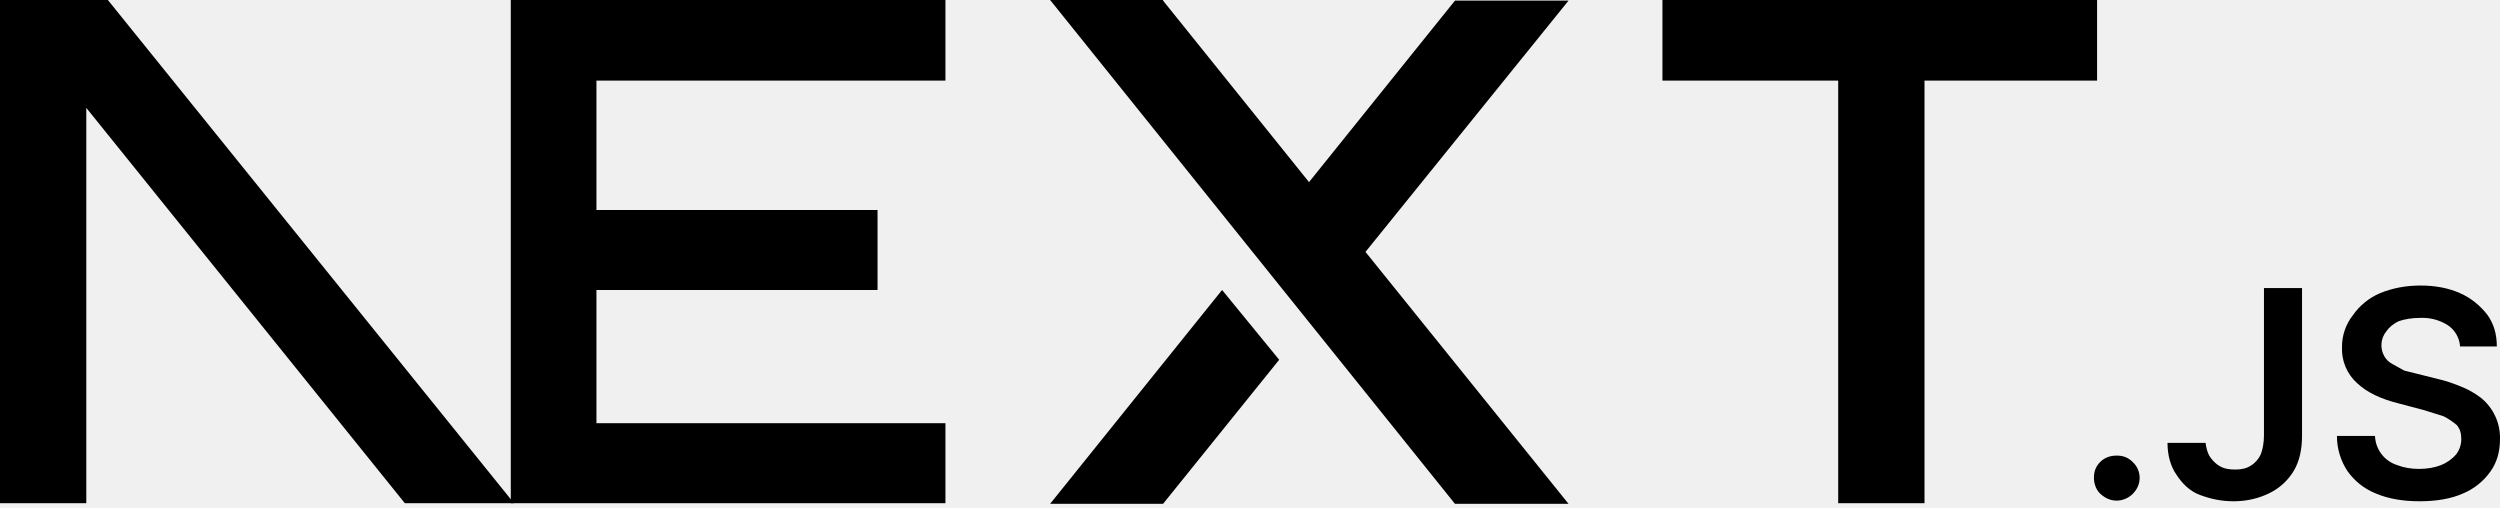
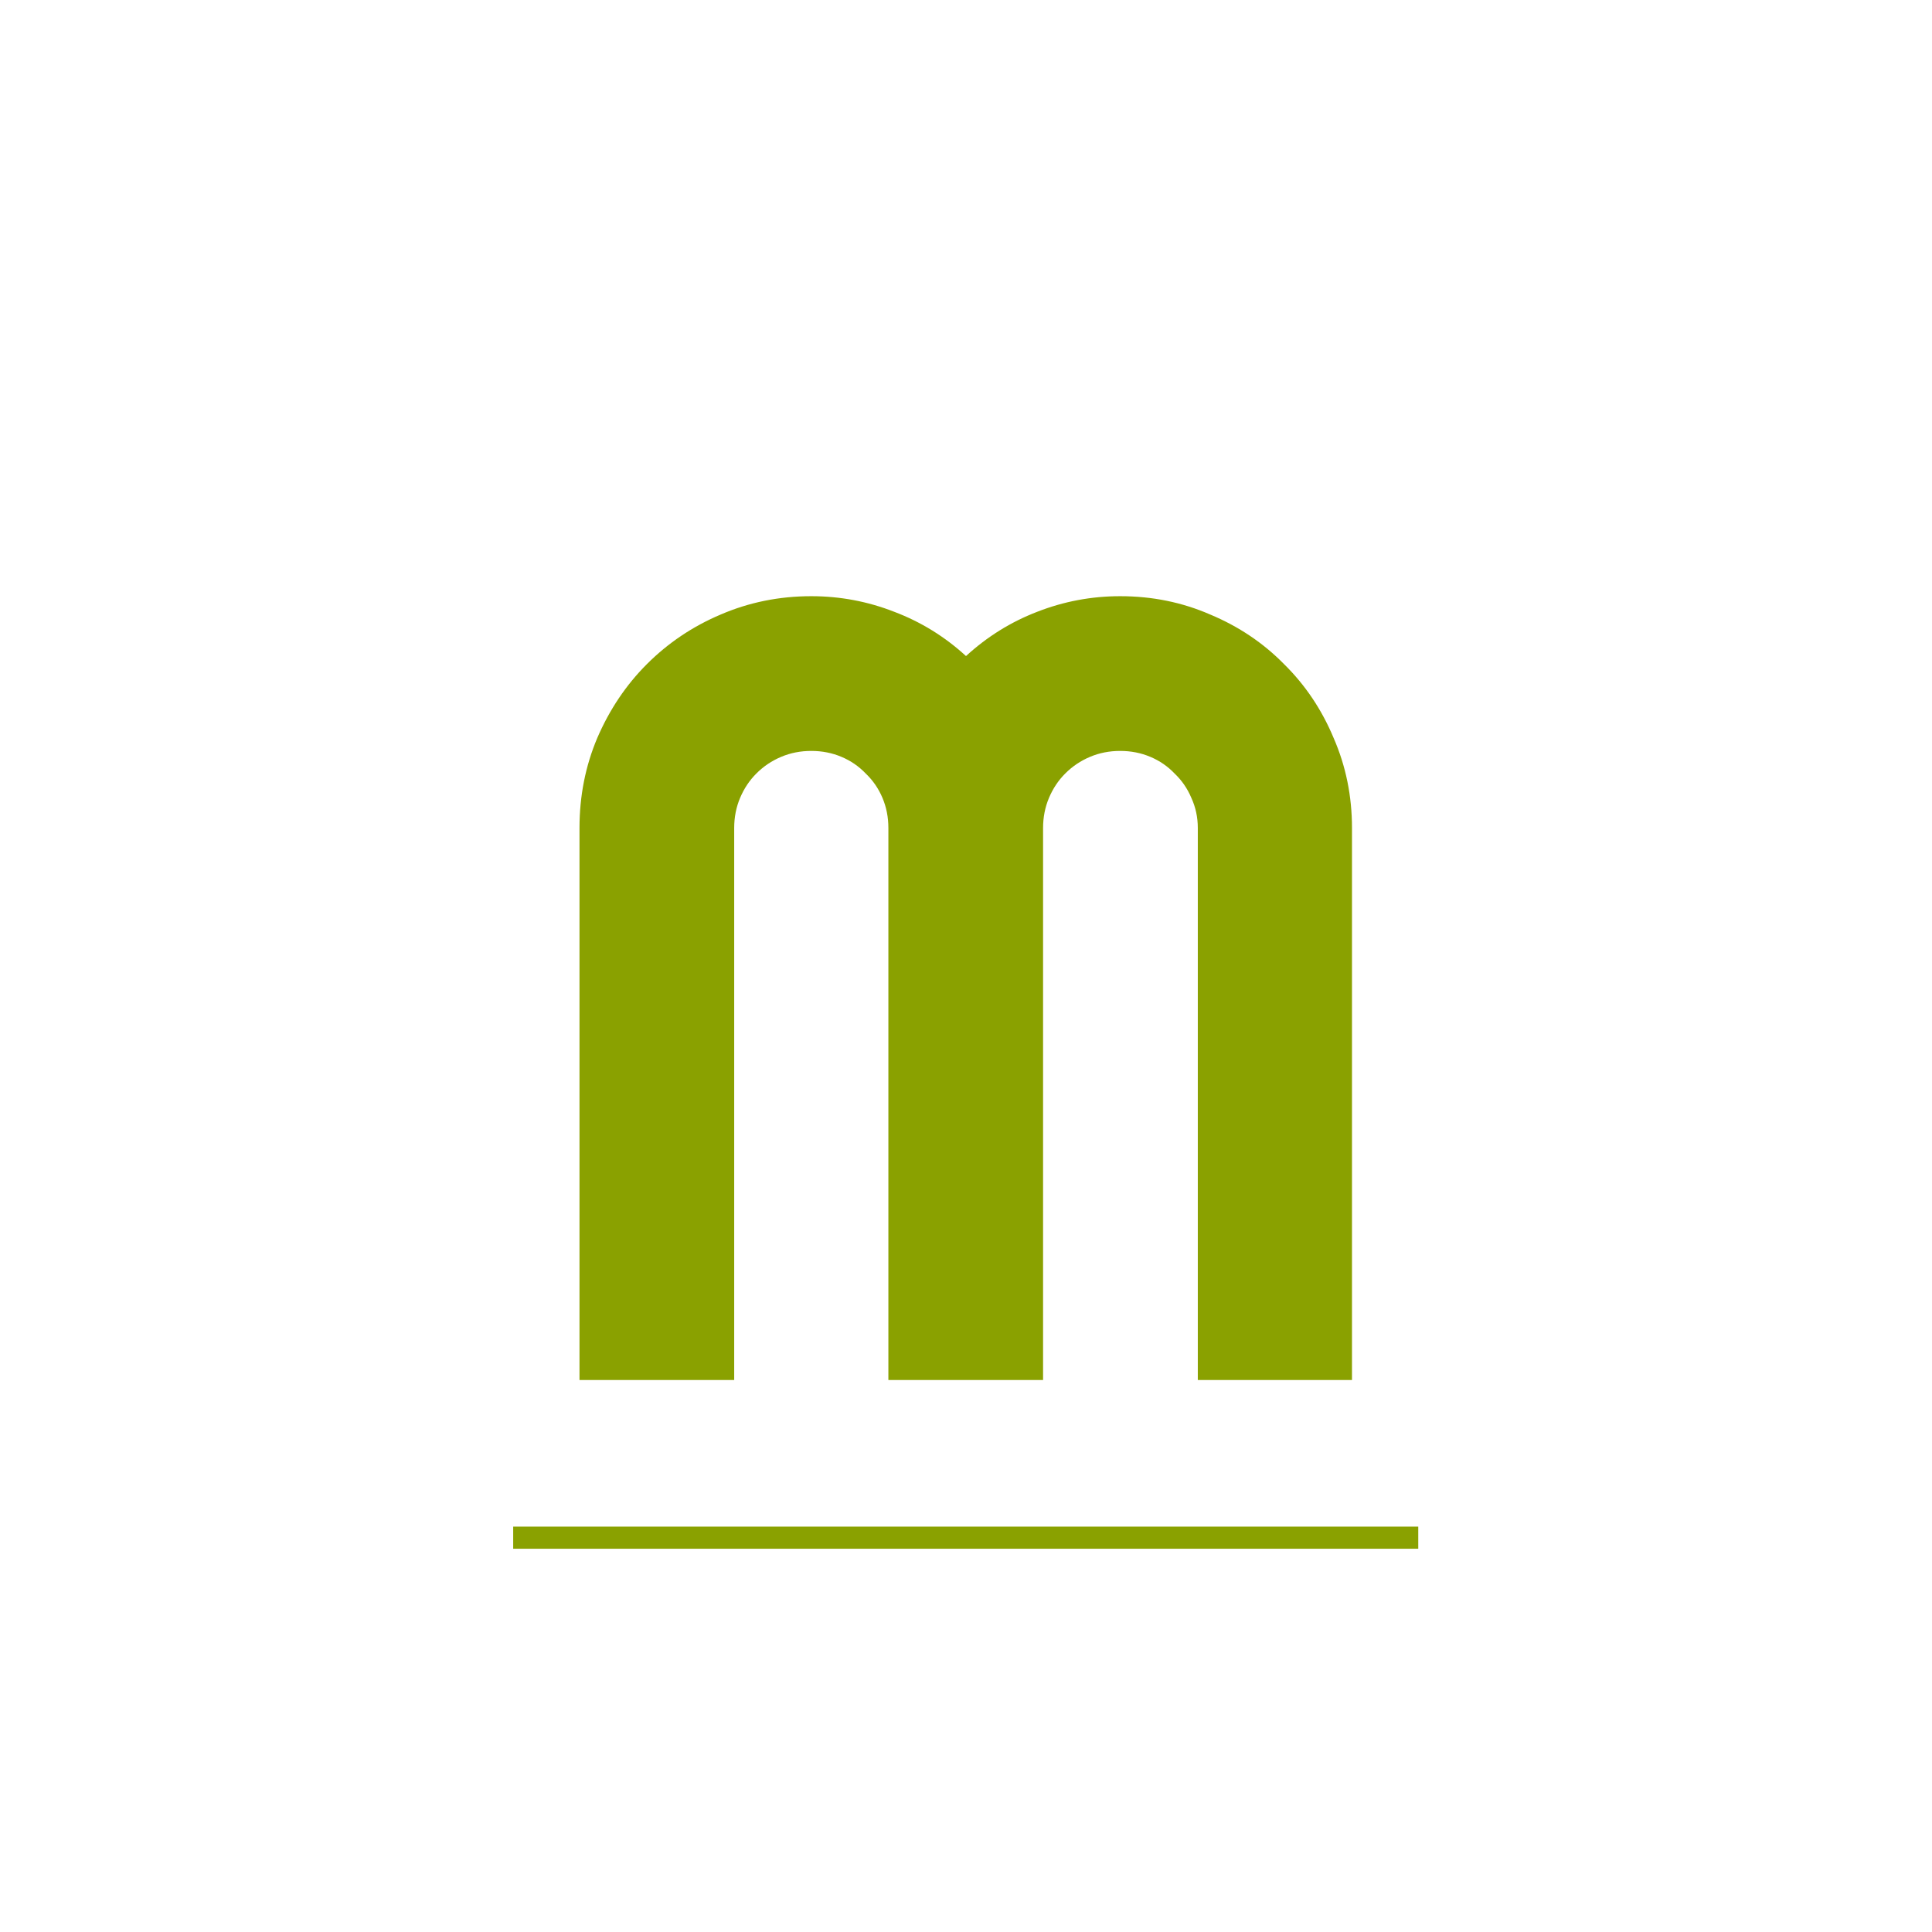
- <svg xmlns="http://www.w3.org/2000/svg" fill="none" viewBox="0 0 394 80">
-   <path fill="#000" d="M262 0h68.5v12.7h-27.2v66.6h-13.6V12.7H262V0ZM149 0v12.7H94v20.4h44.3v12.6H94v21h55v12.6H80.5V0h68.7zm34.3 0h-17.8l63.8 79.4h17.9l-32-39.7 32-39.6h-17.9l-23 28.6-23-28.6zm18.3 56.7-9-11-27.1 33.7h17.8l18.3-22.7z" />
-   <path fill="#000" d="M81 79.3 17 0H0v79.3h13.6V17l50.2 62.3H81Zm252.6-.4c-1 0-1.8-.4-2.5-1s-1.1-1.6-1.1-2.6.3-1.8 1-2.5 1.6-1 2.6-1 1.8.3 2.5 1a3.4 3.4 0 0 1 .6 4.3 3.7 3.7 0 0 1-3 1.8zm23.2-33.5h6v23.3c0 2.1-.4 4-1.3 5.5a9.1 9.1 0 0 1-3.8 3.5c-1.6.8-3.5 1.3-5.7 1.3-2 0-3.7-.4-5.3-1s-2.8-1.8-3.7-3.2c-.9-1.3-1.4-3-1.4-5h6c.1.8.3 1.6.7 2.2s1 1.2 1.6 1.5c.7.4 1.5.5 2.4.5 1 0 1.8-.2 2.4-.6a4 4 0 0 0 1.6-1.8c.3-.8.5-1.8.5-3V45.5zm30.9 9.1a4.4 4.4 0 0 0-2-3.3 7.5 7.5 0 0 0-4.3-1.1c-1.3 0-2.4.2-3.3.5-.9.4-1.6 1-2 1.6a3.5 3.5 0 0 0-.3 4c.3.5.7.9 1.3 1.2l1.8 1 2 .5 3.2.8c1.3.3 2.5.7 3.7 1.2a13 13 0 0 1 3.2 1.8 8.1 8.1 0 0 1 3 6.5c0 2-.5 3.7-1.5 5.1a10 10 0 0 1-4.4 3.5c-1.8.8-4.1 1.2-6.8 1.2-2.6 0-4.9-.4-6.8-1.2-2-.8-3.4-2-4.5-3.5a10 10 0 0 1-1.7-5.6h6a5 5 0 0 0 3.5 4.6c1 .4 2.2.6 3.4.6 1.3 0 2.5-.2 3.5-.6 1-.4 1.8-1 2.4-1.7a4 4 0 0 0 .8-2.4c0-.9-.2-1.6-.7-2.2a11 11 0 0 0-2.1-1.4l-3.2-1-3.8-1c-2.8-.7-5-1.7-6.6-3.2a7.2 7.2 0 0 1-2.4-5.7 8 8 0 0 1 1.7-5 10 10 0 0 1 4.3-3.5c2-.8 4-1.2 6.4-1.2 2.3 0 4.4.4 6.2 1.2 1.8.8 3.2 2 4.3 3.4 1 1.4 1.5 3 1.5 5h-5.8z" />
+ <svg xmlns="http://www.w3.org/2000/svg" width="56" height="56" viewBox="0 0 56 56" fill="none">
+   <rect width="56" height="56" fill="white" />
+   <path d="M39.188 40H34.719V24C34.719 23.688 34.656 23.396 34.531 23.125C34.417 22.854 34.255 22.62 34.047 22.422C33.849 22.213 33.615 22.052 33.344 21.938C33.073 21.823 32.781 21.766 32.469 21.766C32.156 21.766 31.865 21.823 31.594 21.938C31.323 22.052 31.083 22.213 30.875 22.422C30.677 22.62 30.521 22.854 30.406 23.125C30.292 23.396 30.234 23.688 30.234 24V40H25.75V24C25.75 23.688 25.693 23.396 25.578 23.125C25.463 22.854 25.302 22.62 25.094 22.422C24.896 22.213 24.662 22.052 24.391 21.938C24.12 21.823 23.828 21.766 23.516 21.766C23.203 21.766 22.912 21.823 22.641 21.938C22.37 22.052 22.13 22.213 21.922 22.422C21.724 22.62 21.568 22.854 21.453 23.125C21.338 23.396 21.281 23.688 21.281 24V40H16.797V24C16.797 23.073 16.969 22.203 17.312 21.391C17.667 20.568 18.146 19.854 18.75 19.25C19.365 18.635 20.078 18.156 20.891 17.812C21.713 17.458 22.588 17.281 23.516 17.281C24.349 17.281 25.151 17.432 25.922 17.734C26.693 18.026 27.385 18.453 28 19.016C28.615 18.453 29.302 18.026 30.062 17.734C30.833 17.432 31.635 17.281 32.469 17.281C33.396 17.281 34.266 17.458 35.078 17.812C35.901 18.156 36.615 18.635 37.219 19.25C37.833 19.854 38.312 20.568 38.656 21.391C39.01 22.203 39.188 23.073 39.188 24V40Z" fill="#8AA100" />
+   <path d="M14.875 44.25H41.109V44.891H14.875V44.25Z" fill="#8AA100" />
</svg>
